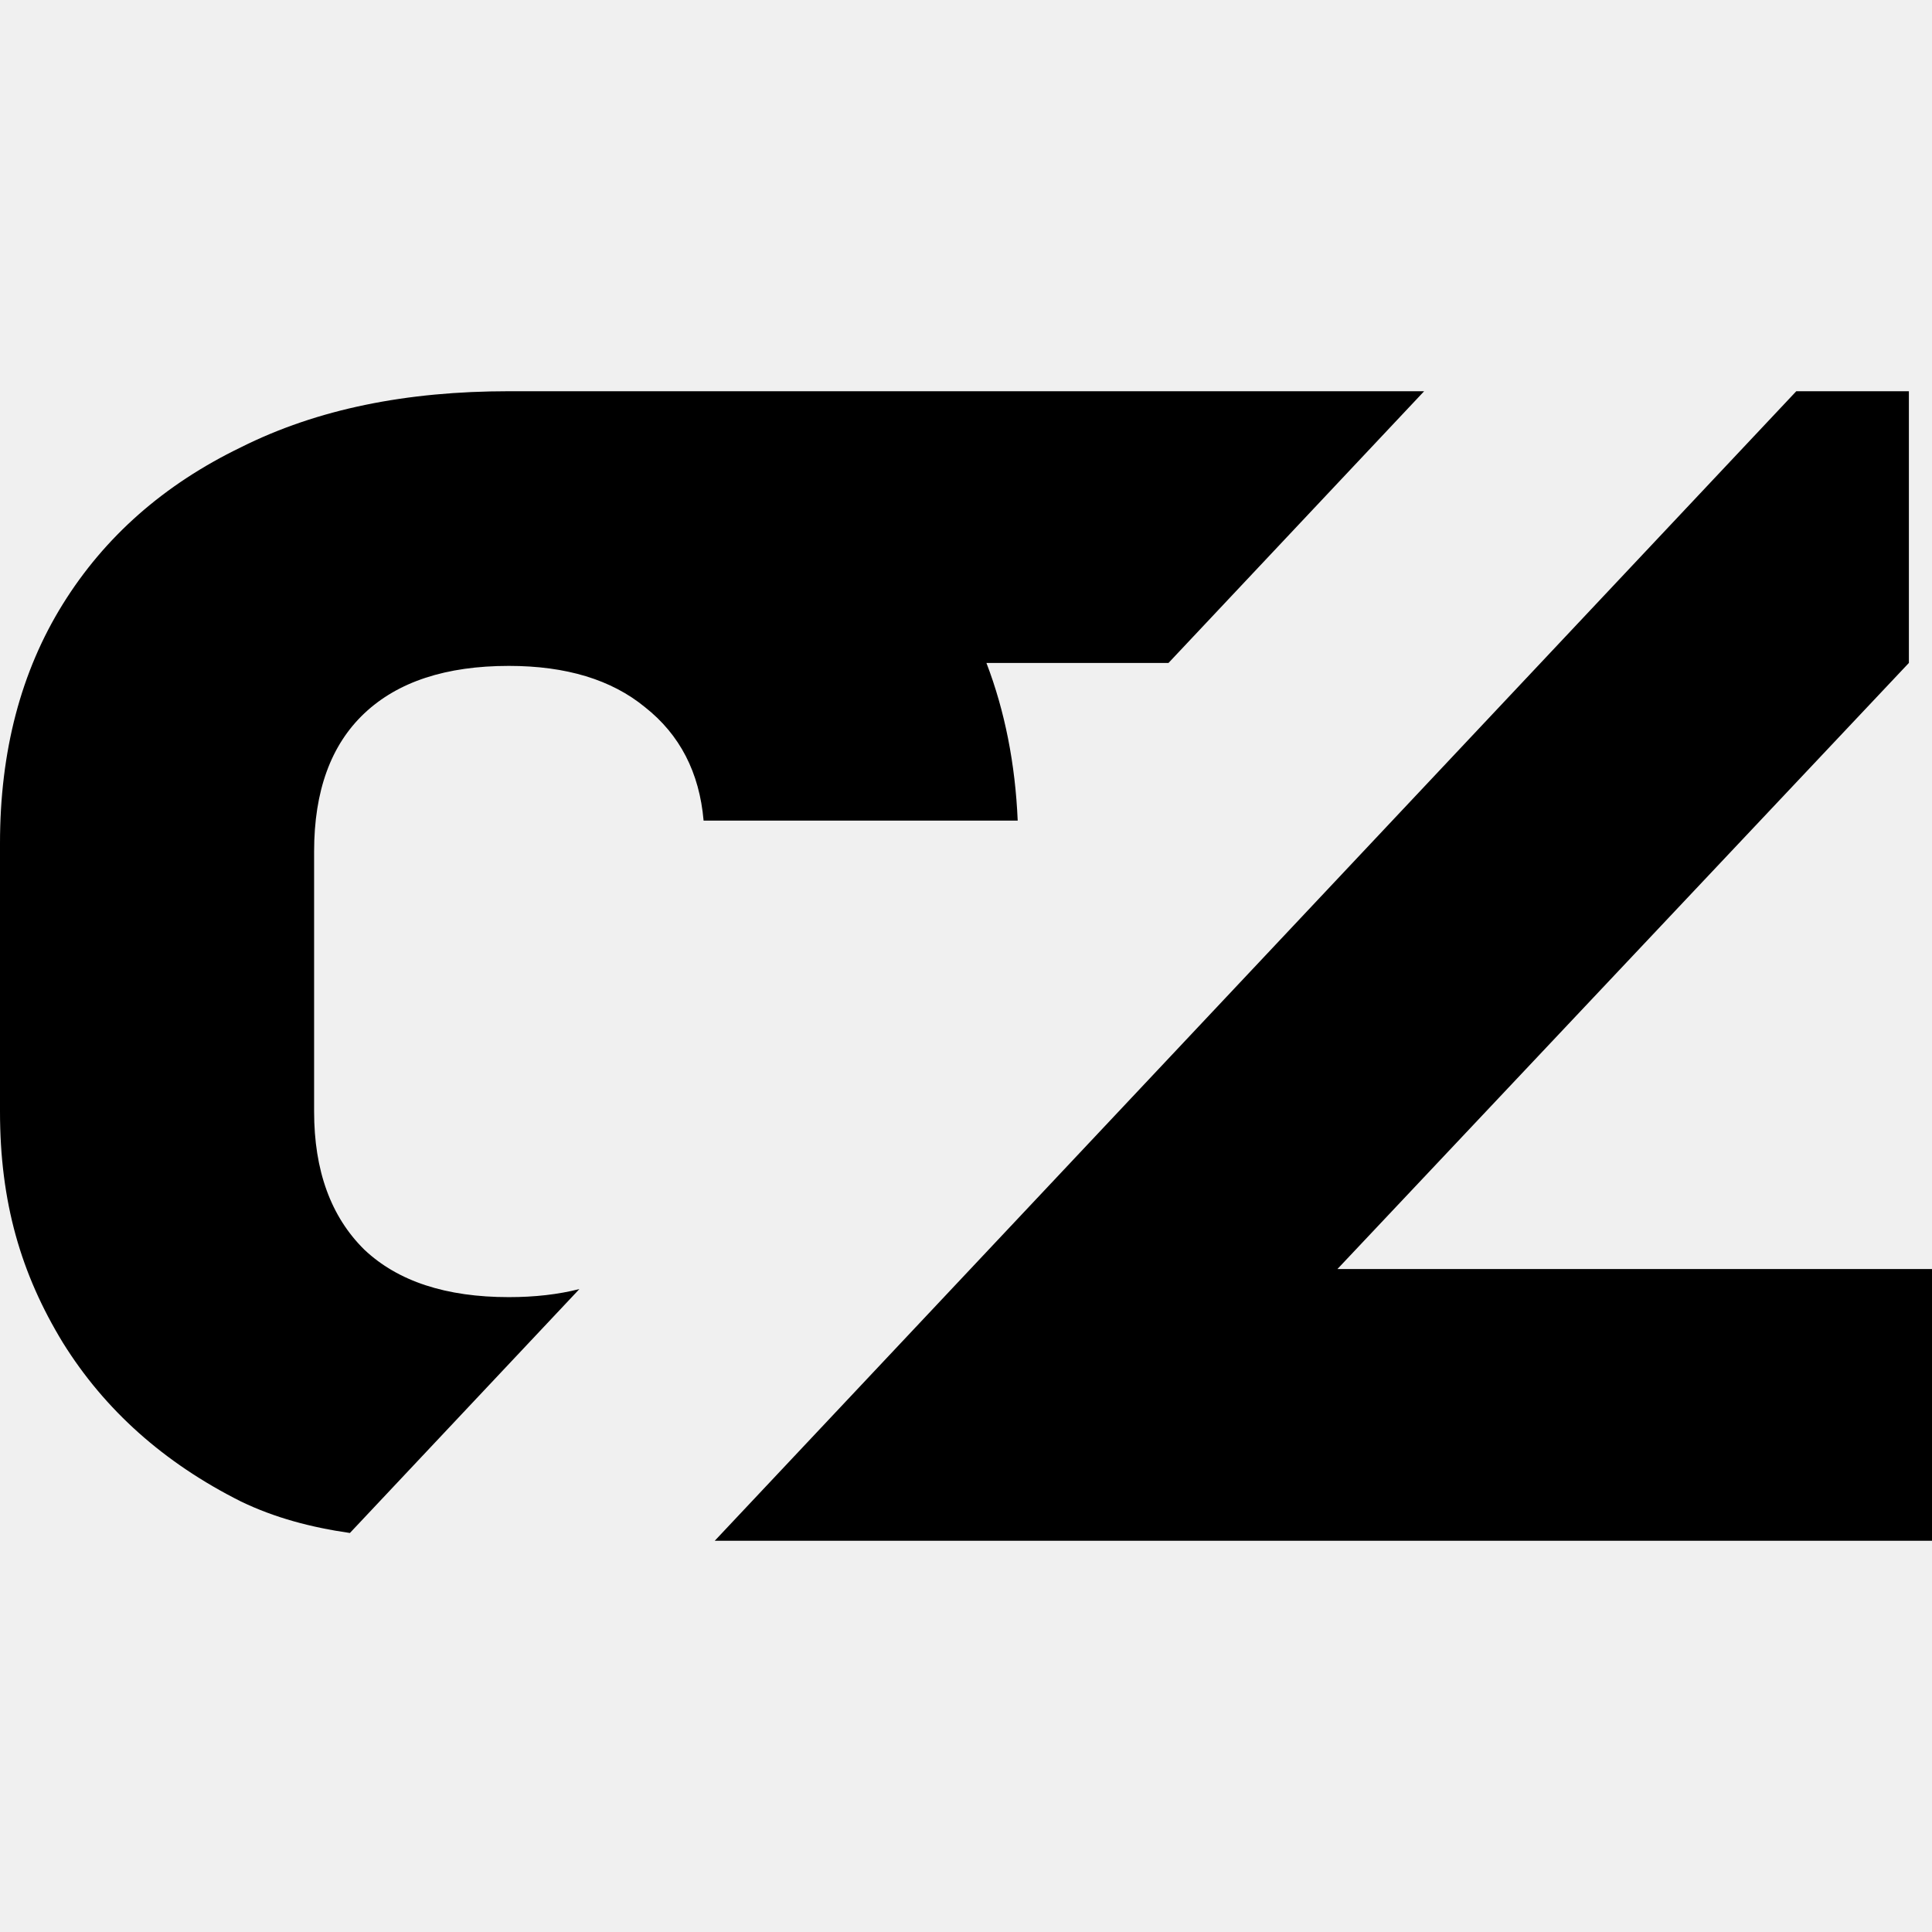
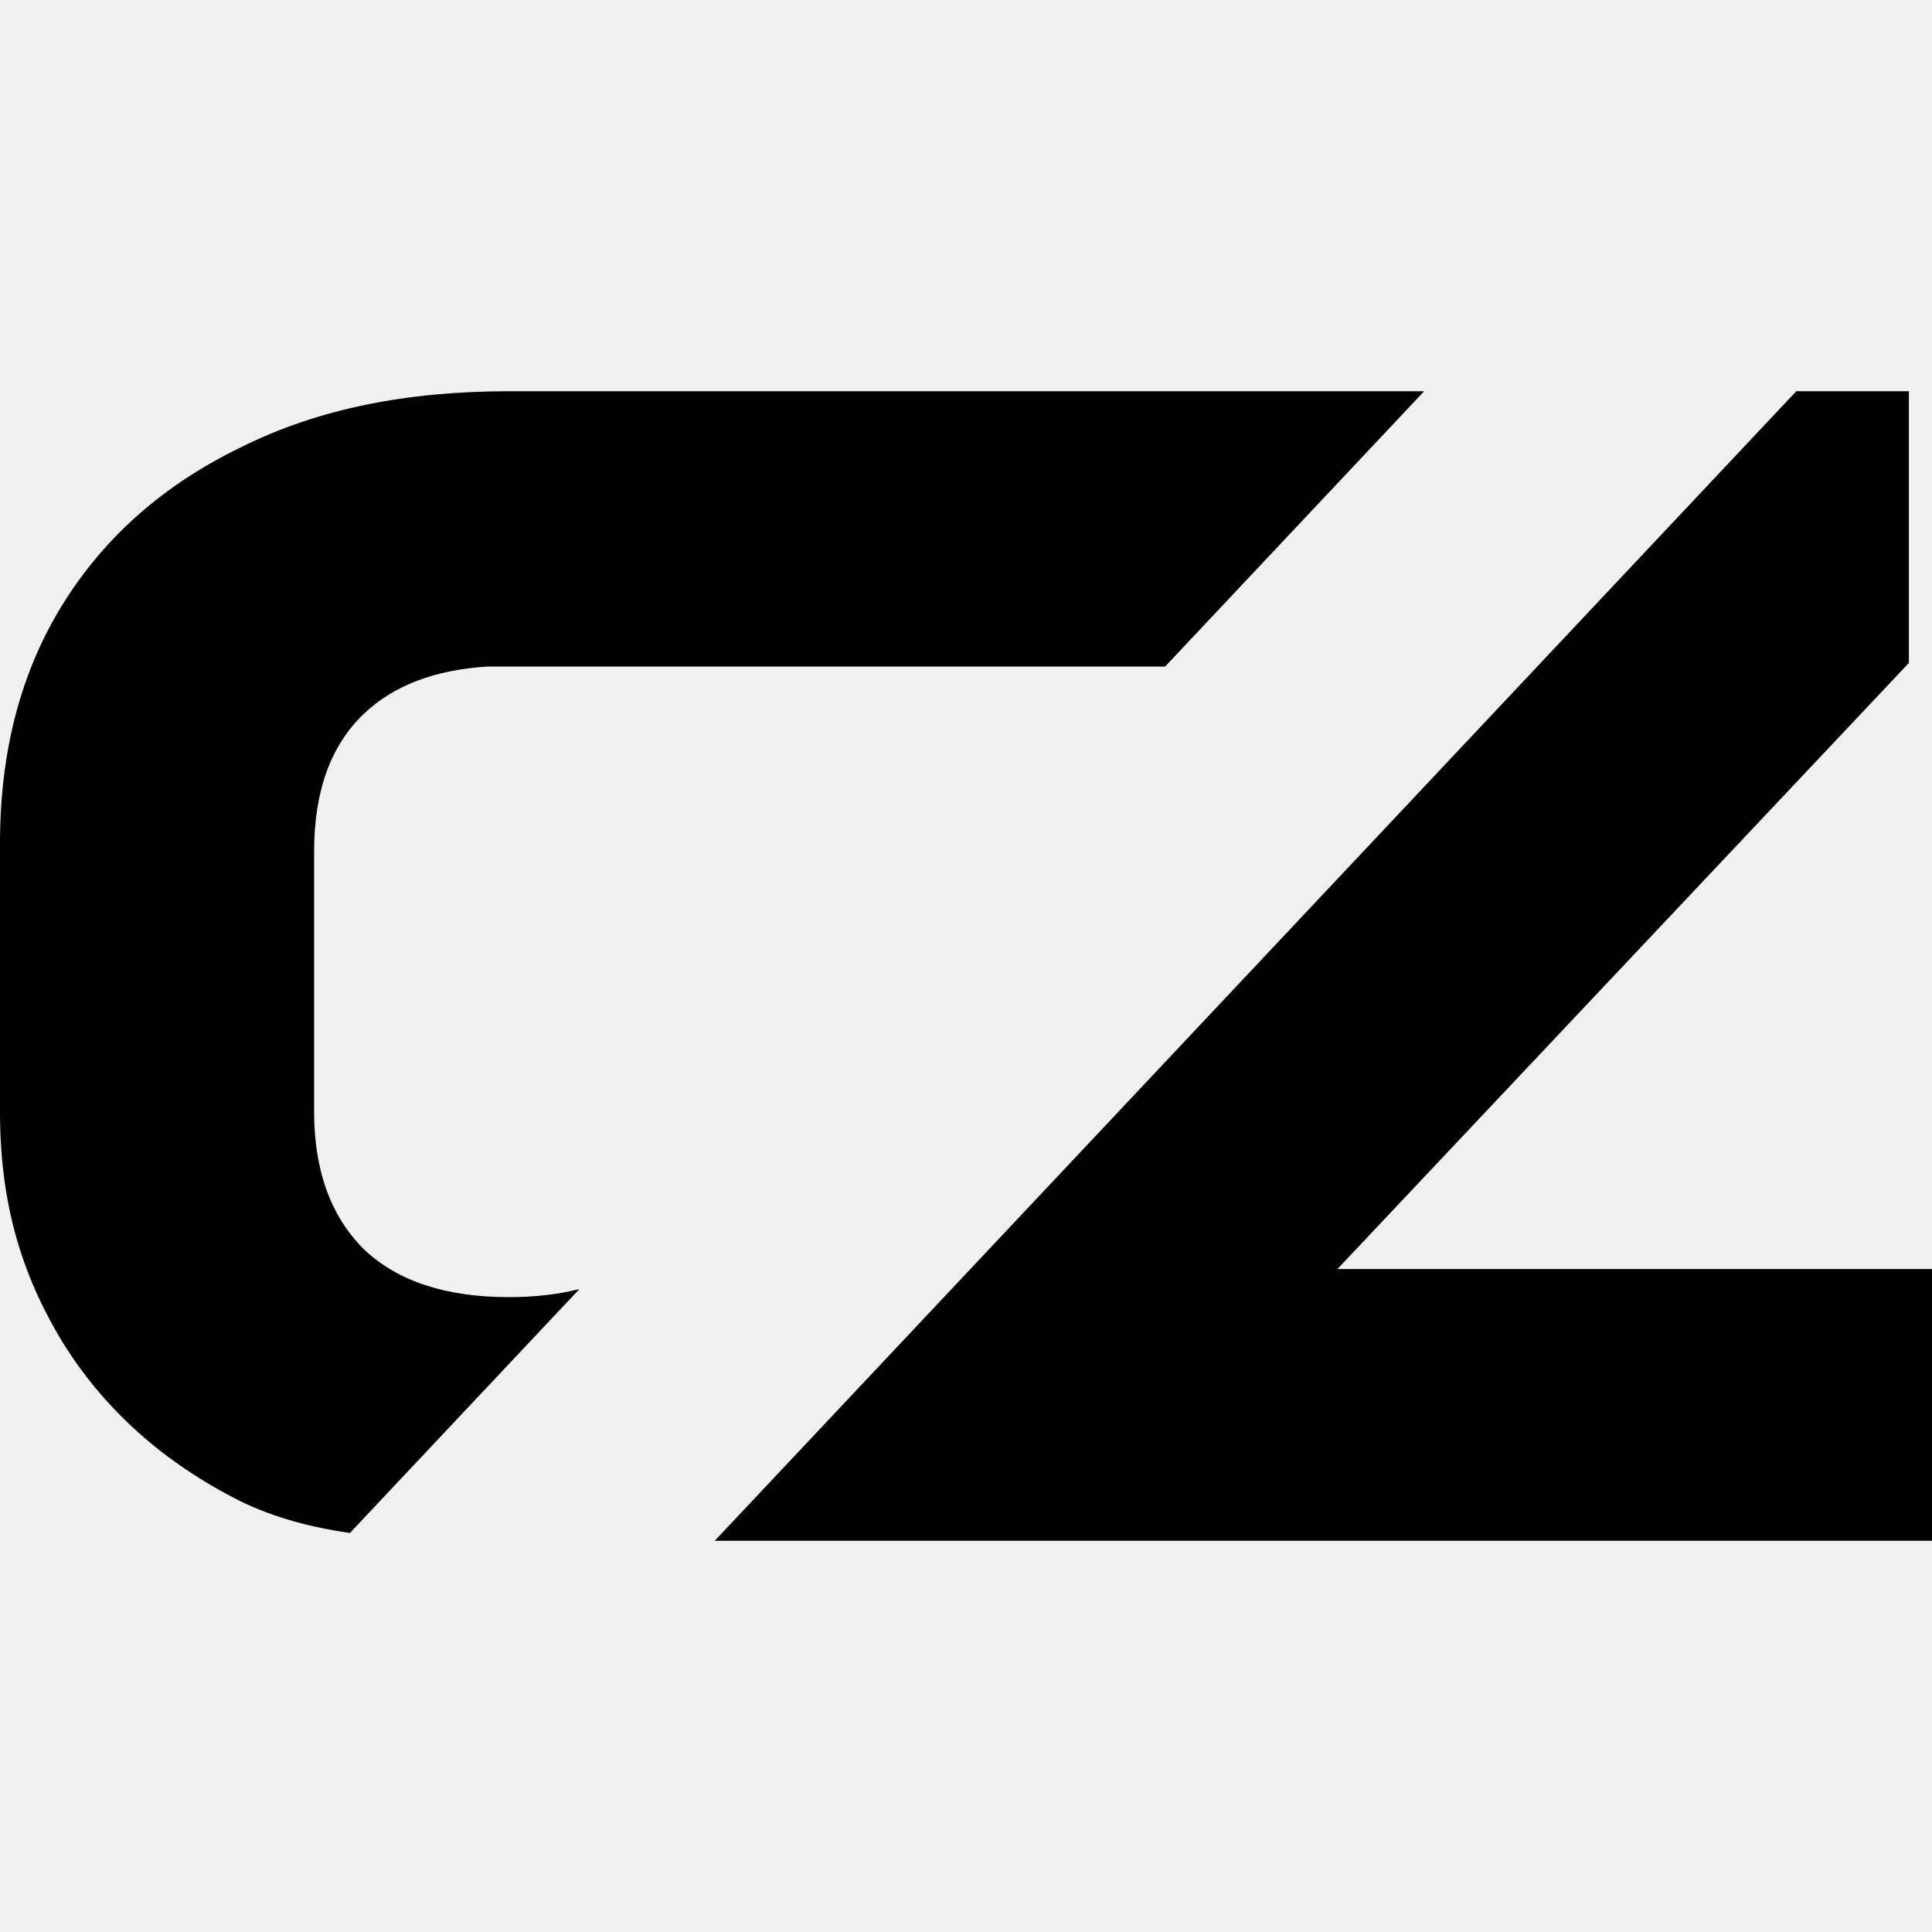
<svg xmlns="http://www.w3.org/2000/svg" width="400" height="400" fill="none" viewBox="0 0 400 400">
  <style>
    path { fill: #000; }
    @media (prefers-color-scheme: dark) {
      path { fill: #fff; }
    }
  </style>
-   <path d="m395.215 137.254-118.32 125.491H400V319H147.979L371.903 81h23.312v56.254Zm-153.289 0h-37.697c3.814 9.944 5.973 20.916 6.474 32.641h-65.031c-.867-9.965-4.914-17.794-12.14-23.488-6.936-5.694-16.33-8.541-28.18-8.541-13.007 0-22.978 3.275-29.915 9.822-6.936 6.548-10.405 16.085-10.405 28.612v53.824c0 12.241 3.469 21.779 10.406 28.611 6.936 6.548 16.908 9.822 29.914 9.822 5.375 0 10.244-.559 14.609-1.672l-47.517 50.504c-8.036-1.159-15.565-3.143-22.587-6.538-15.896-7.972-28.18-18.932-36.85-32.881C4.336 263.735 0 248.913 0 230.124v-55.515c0-19.074 4.336-35.586 13.007-49.536 8.67-13.949 20.954-24.767 36.85-32.454C65.754 84.648 84.252 81 105.352 81h189.501l-52.927 56.254Z" />
+   <path d="m395.215 137.254-118.32 125.491H400V319H147.979L371.903 81h23.312v56.254ZM241.224 138H100.957c-10.88.67-19.386 3.899-25.52 9.688-6.936 6.548-10.405 16.085-10.405 28.612v53.824c0 12.241 3.469 21.779 10.406 28.611 6.936 6.548 16.908 9.822 29.914 9.822 5.375 0 10.244-.559 14.609-1.672l-47.517 50.504c-8.036-1.159-15.565-3.143-22.587-6.538-15.896-7.972-28.18-18.932-36.85-32.881C4.336 263.735 0 248.913 0 230.124v-55.515c0-19.074 4.336-35.586 13.007-49.536 8.67-13.949 20.954-24.767 36.85-32.454C65.754 84.648 84.252 81 105.352 81h189.501l-53.629 57Z" />
</svg>
